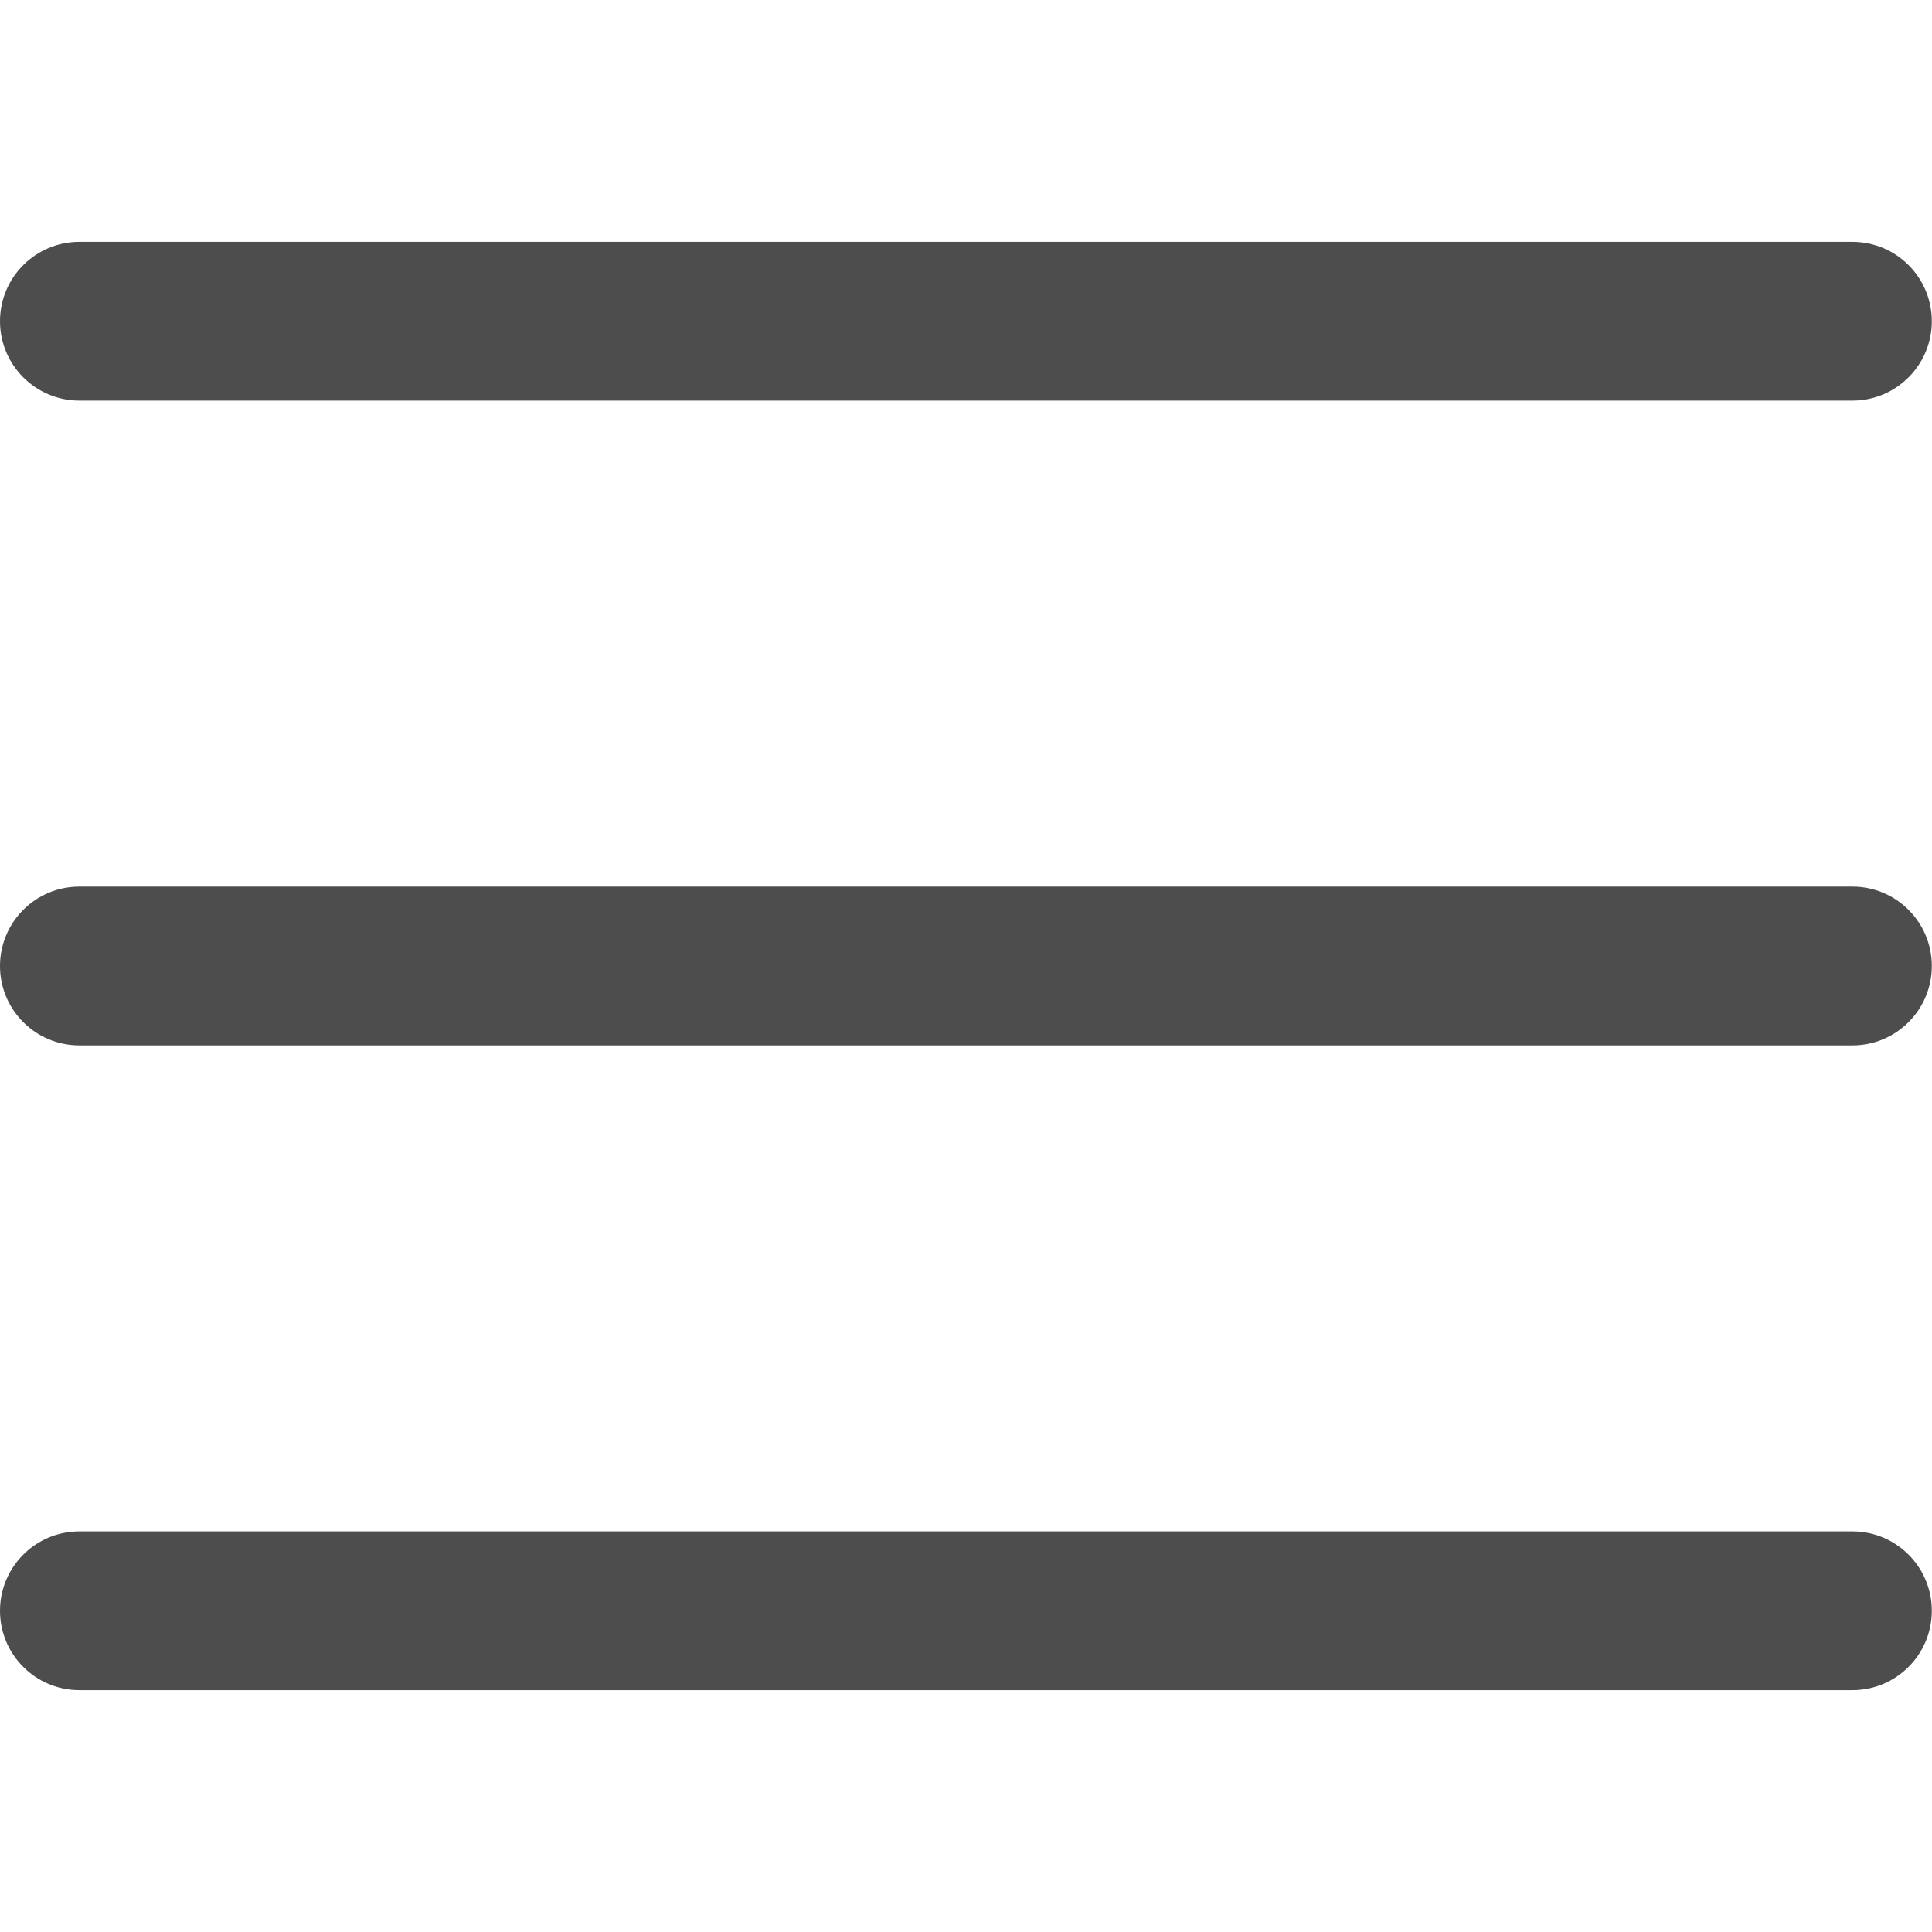
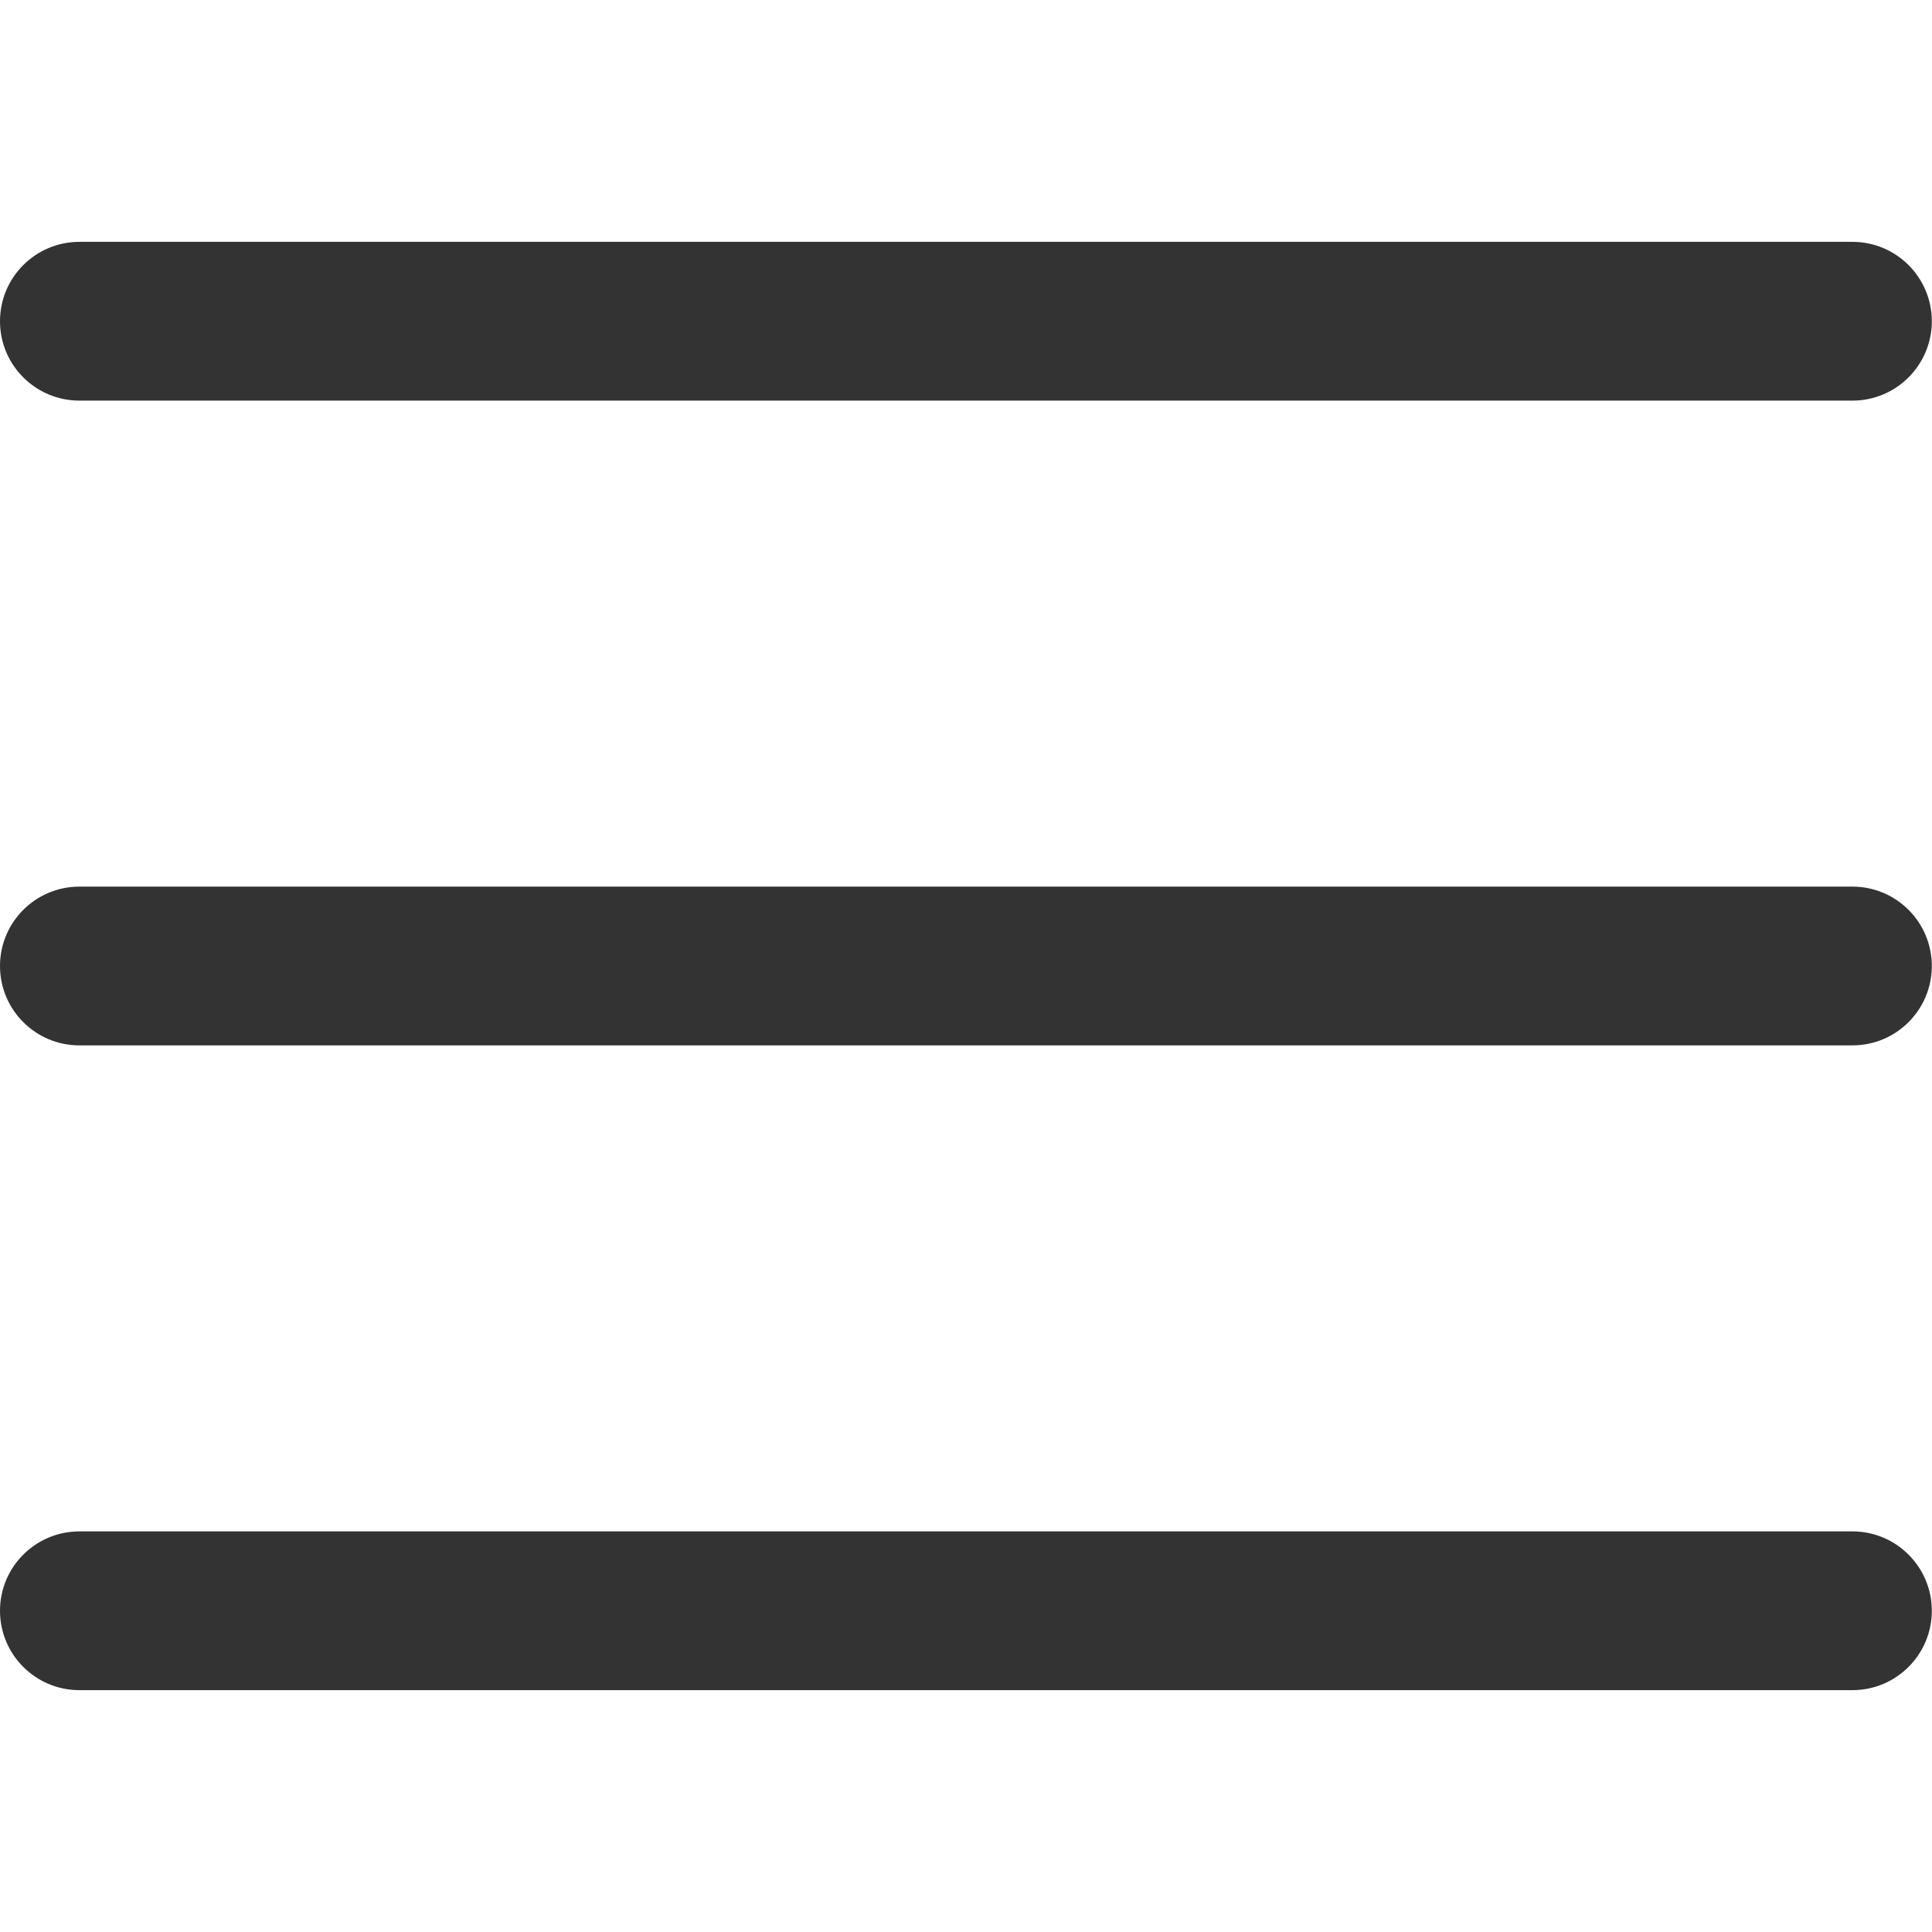
- <svg xmlns="http://www.w3.org/2000/svg" t="1716277325068" class="icon" viewBox="0 0 1366 1024" version="1.1" p-id="3361" width="200" height="200">
-   <path d="M1309.745 0H56.123a55.802 55.802 0 0 0 0 112.246h1253.622a55.802 55.802 0 1 0 0-112.246zM1309.745 455.877H56.123a55.802 55.802 0 0 0 0 112.246h1253.622a55.802 55.802 0 1 0 0-112.246zM1309.745 911.754H56.123a55.802 55.802 0 1 0 0 112.246h1253.622a55.802 55.802 0 0 0 0-112.246z" fill="#4D4D4D" p-id="3362" />
+ <svg xmlns="http://www.w3.org/2000/svg" t="1716277325068" class="icon" viewBox="0 0 1366 1024" version="1.1" p-id="3361" width="40" height="40">
+   <path d="M1309.745 0H56.123a55.802 55.802 0 0 0 0 112.246h1253.622a55.802 55.802 0 1 0 0-112.246zM1309.745 455.877H56.123a55.802 55.802 0 0 0 0 112.246h1253.622a55.802 55.802 0 1 0 0-112.246zM1309.745 911.754H56.123a55.802 55.802 0 1 0 0 112.246h1253.622a55.802 55.802 0 0 0 0-112.246z" fill="#333" p-id="3362" />
</svg>
